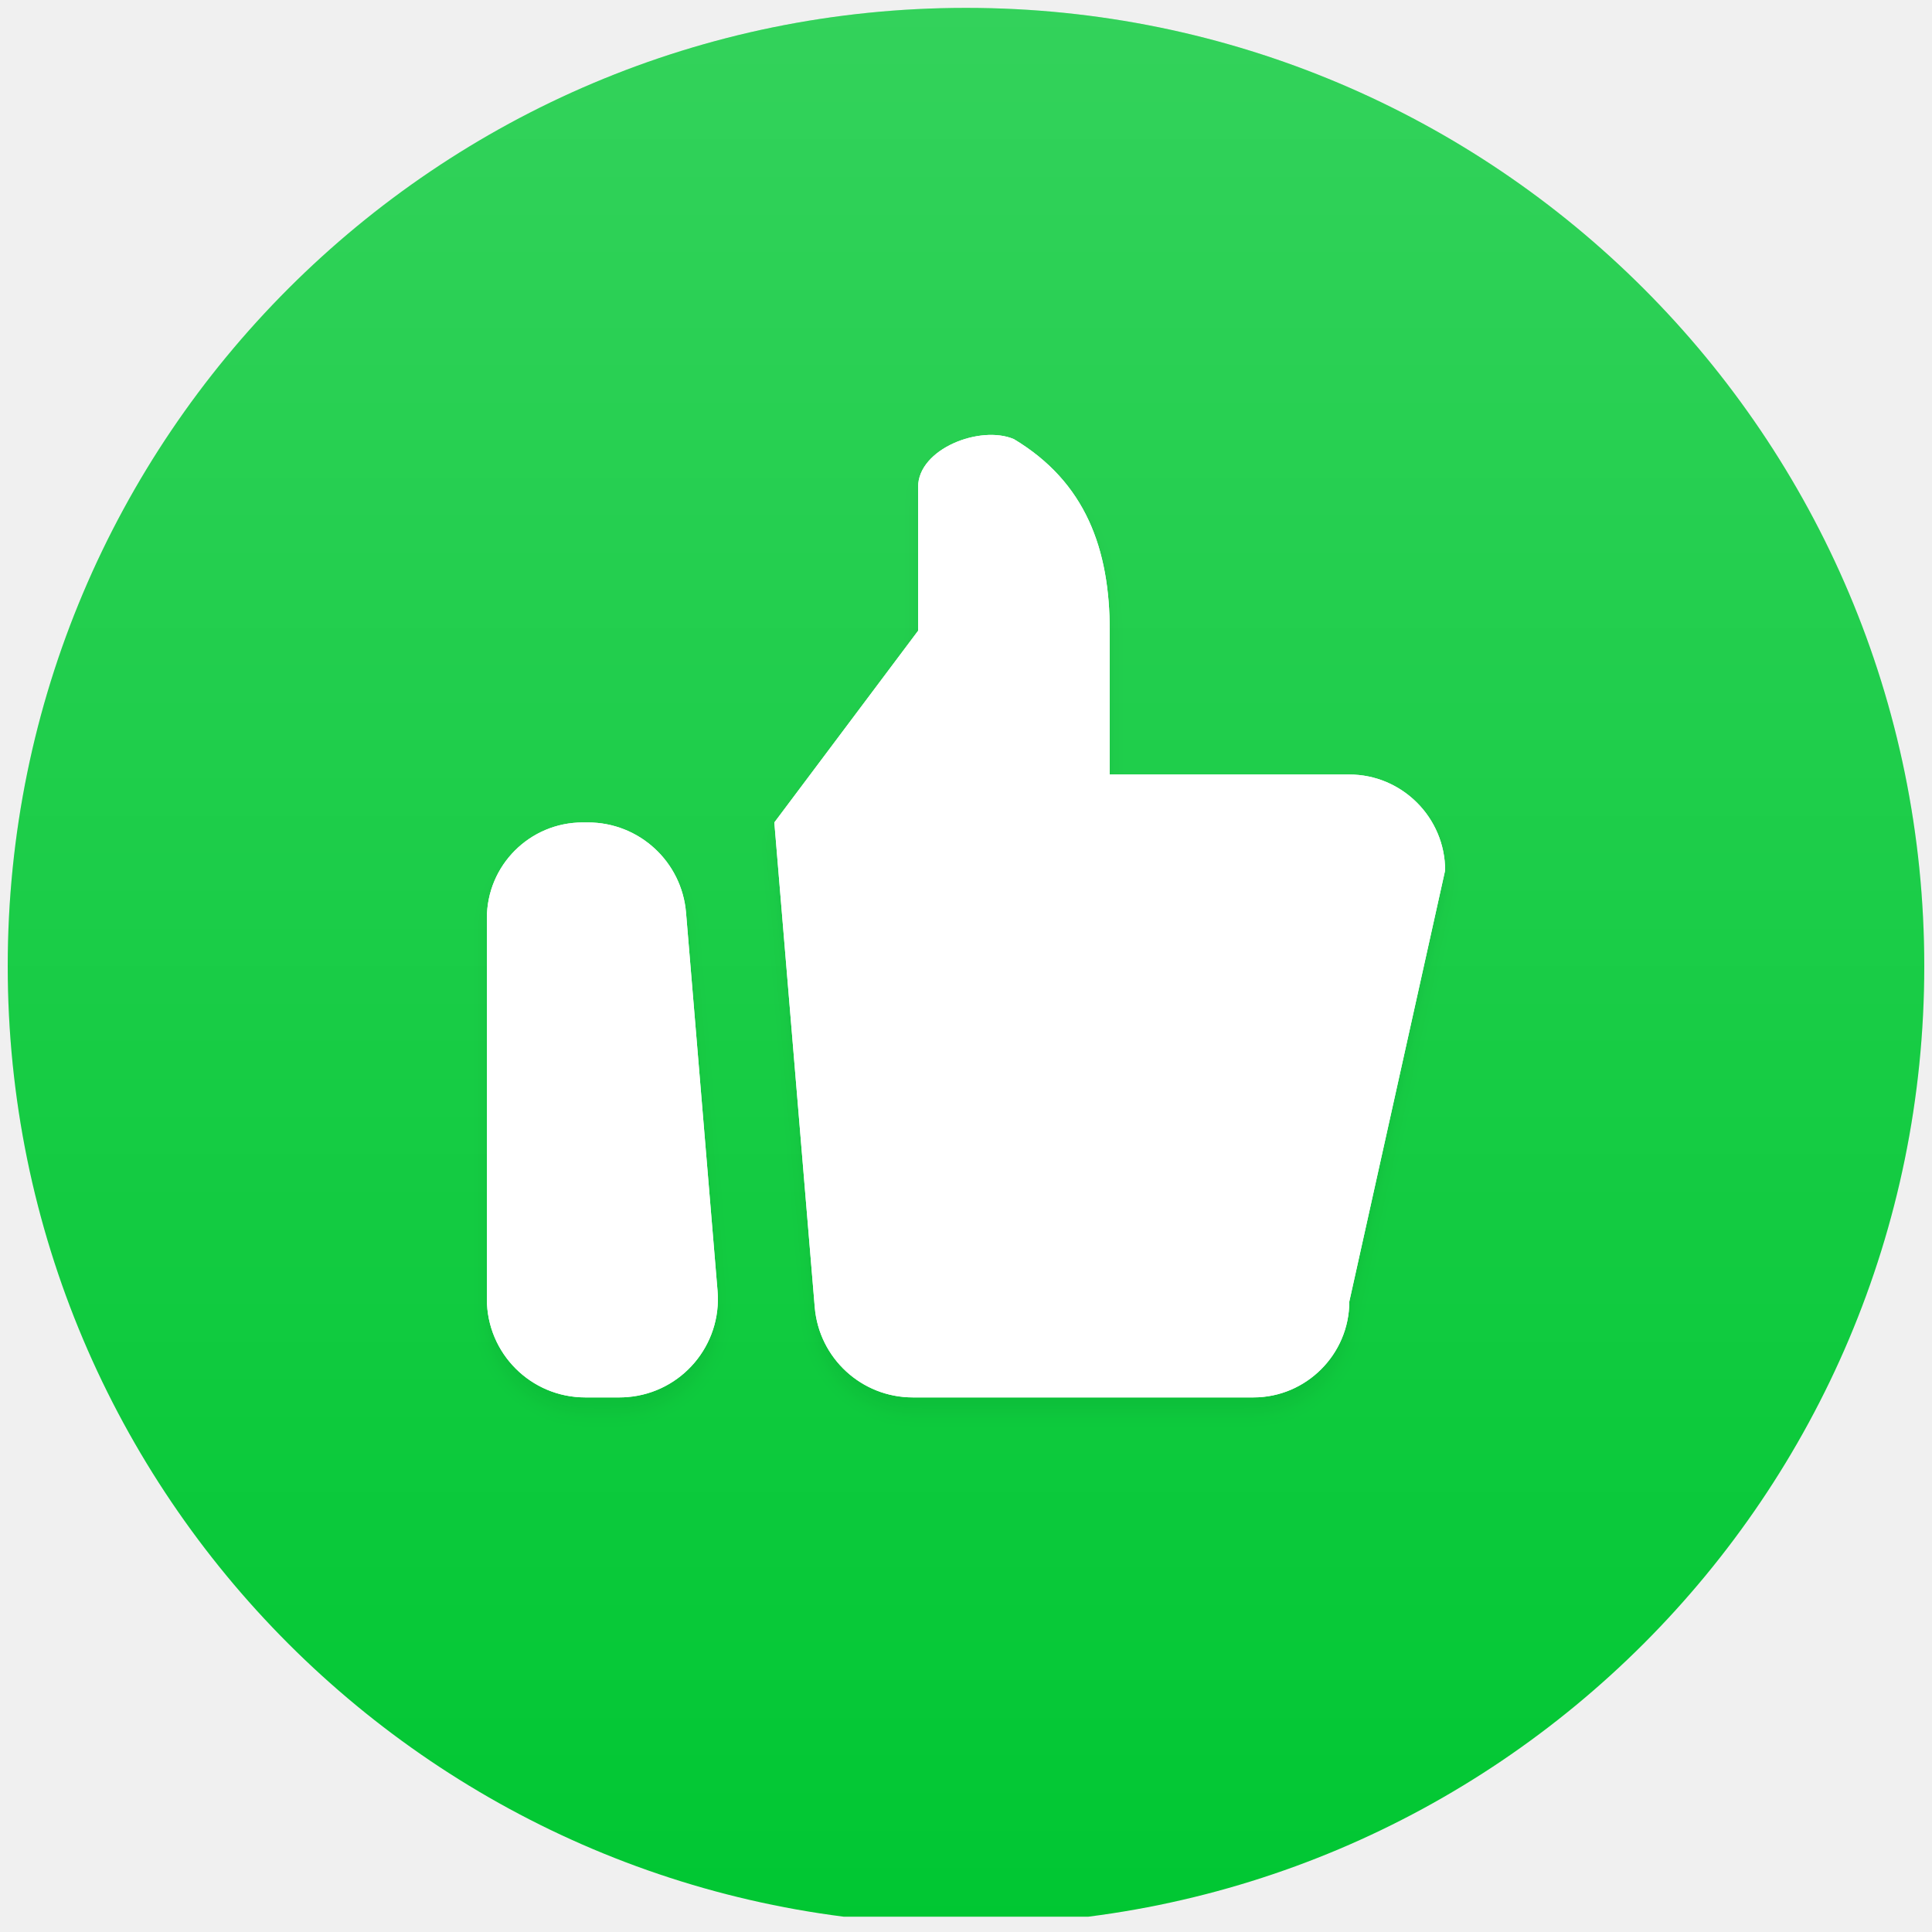
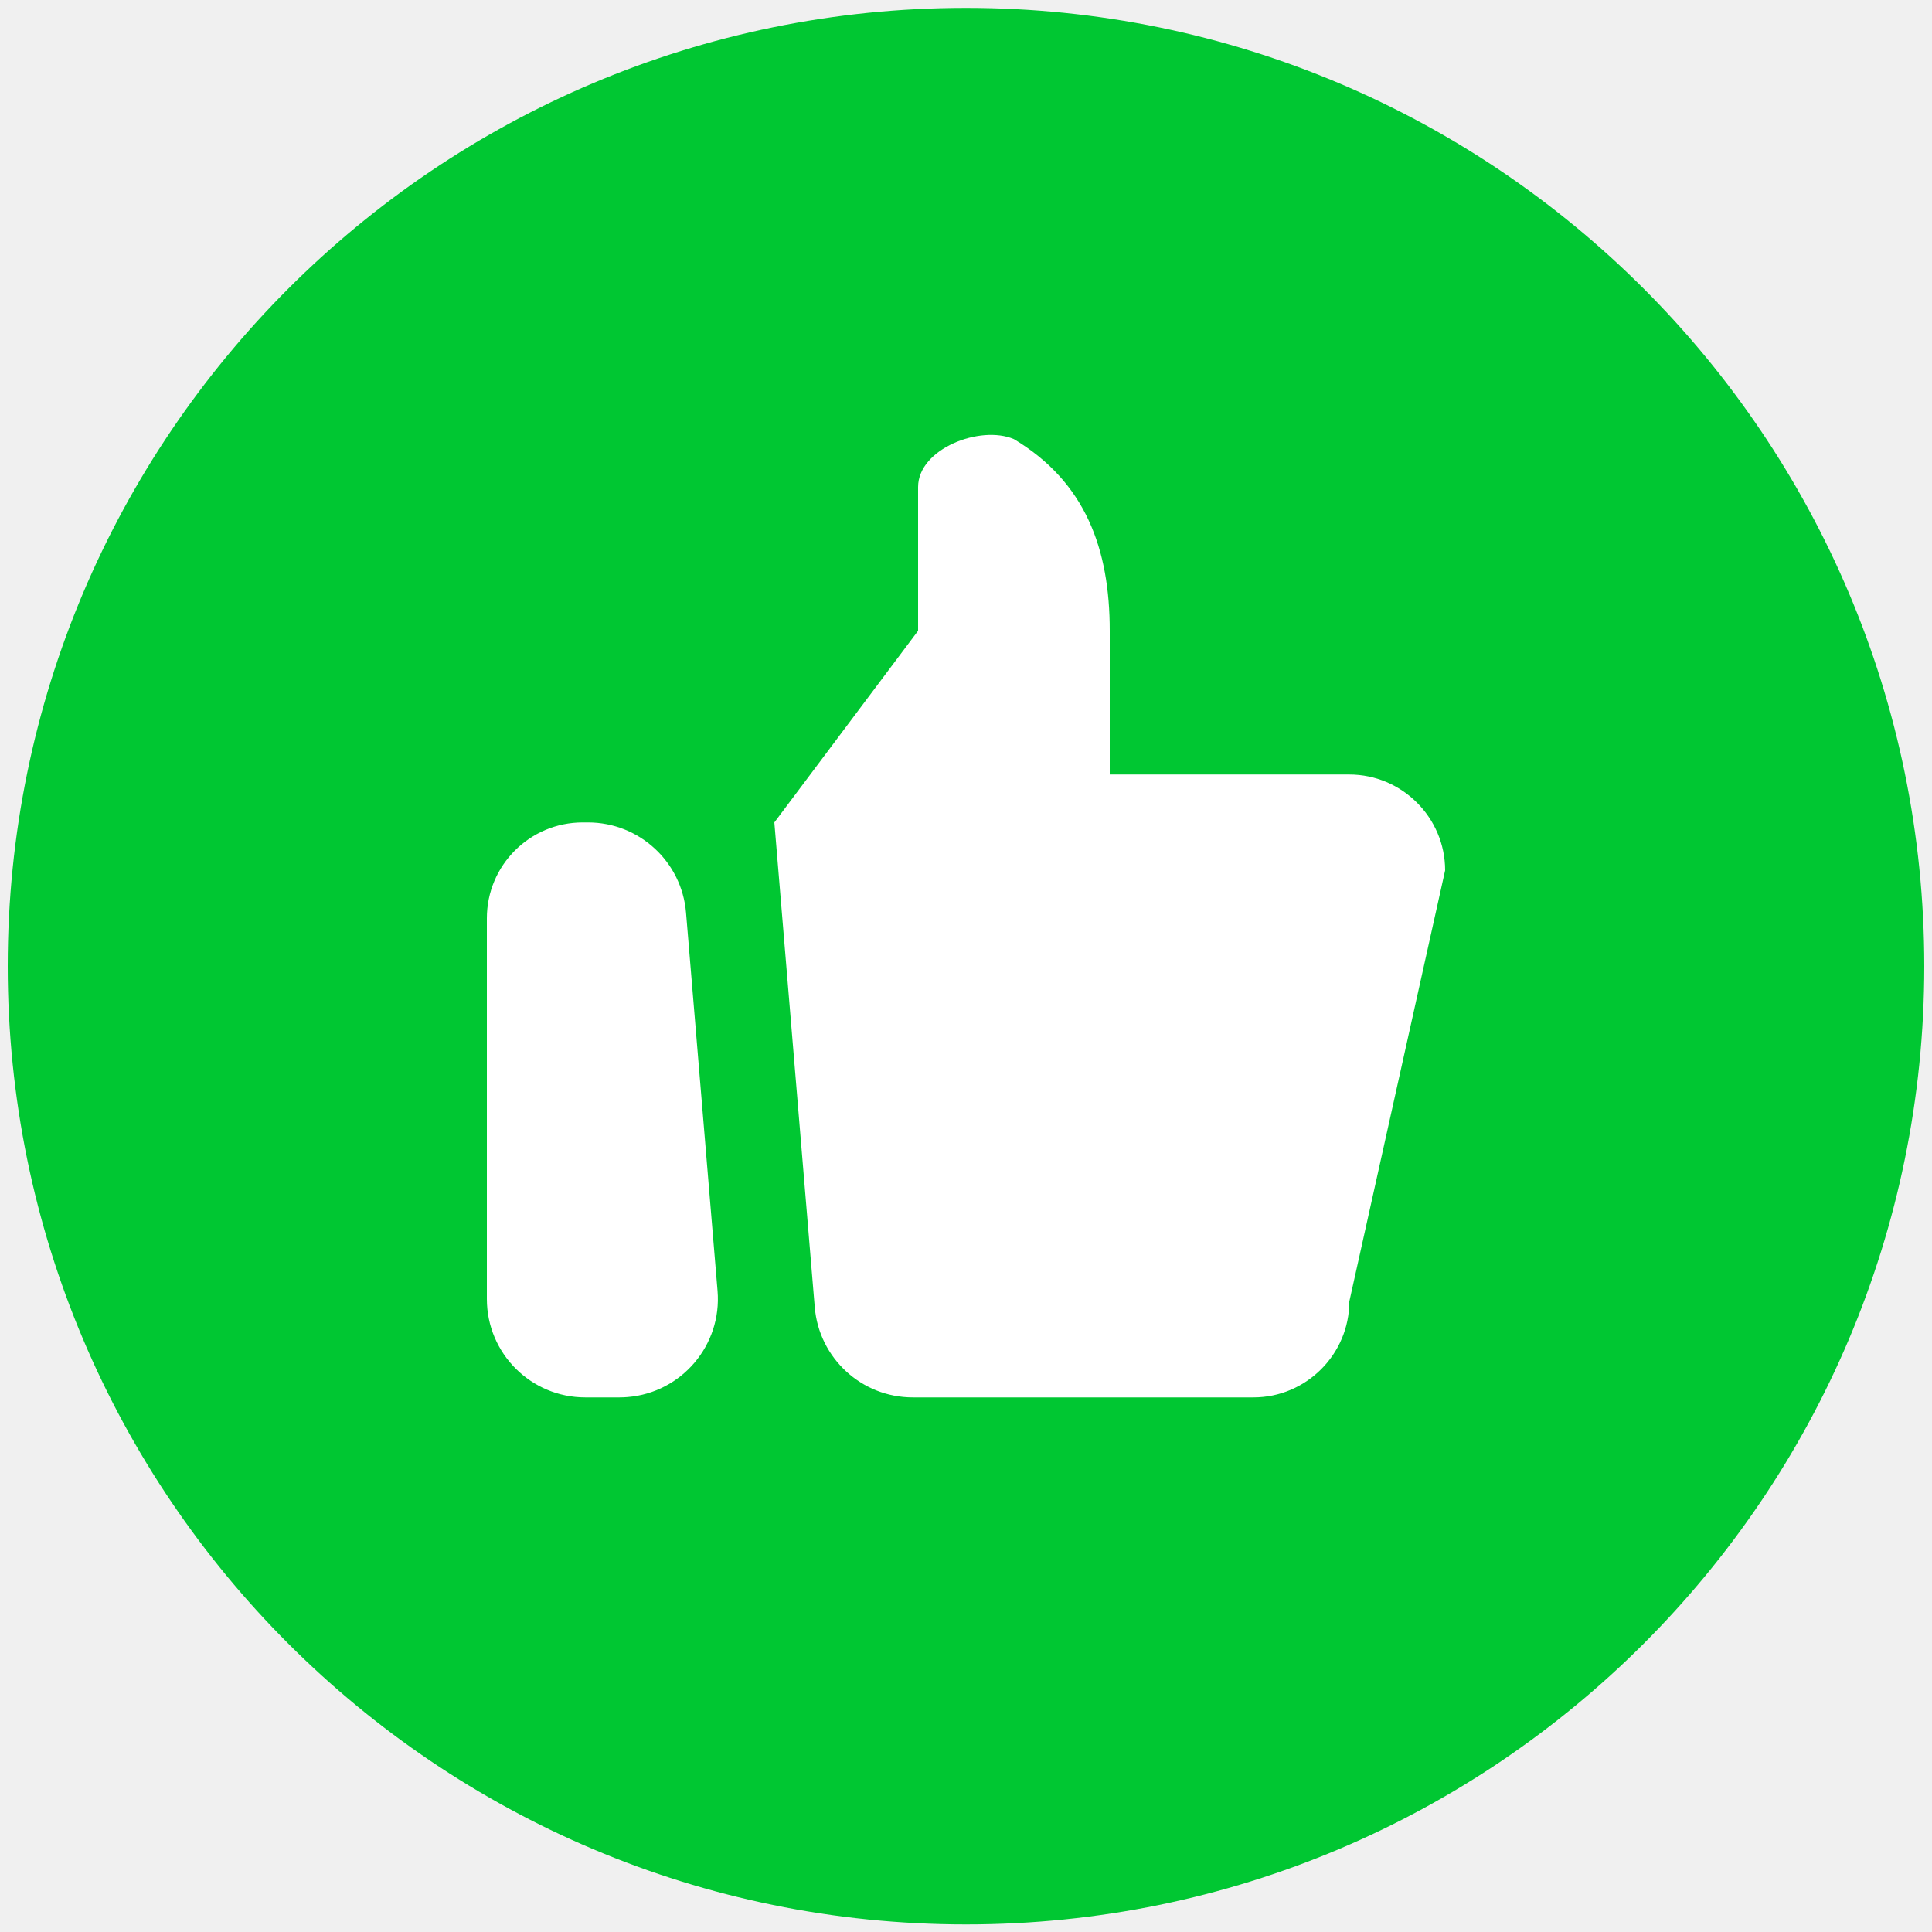
<svg xmlns="http://www.w3.org/2000/svg" width="125" height="125" viewBox="0 0 125 125" fill="none">
-   <g clip-path="url(#clip0_341_1386)">
-     <g clip-path="url(#clip1_341_1386)">
-       <path d="M62.5 124.51C96.742 124.51 124.5 96.751 124.5 62.51C124.5 28.268 96.742 0.51 62.5 0.51C28.258 0.51 0.5 28.268 0.5 62.51C0.5 96.751 28.258 124.51 62.5 124.51Z" fill="#00C732" />
-       <path d="M62.5 124.51C96.742 124.51 124.5 96.751 124.5 62.51C124.5 28.268 96.742 0.51 62.5 0.51C28.258 0.51 0.5 28.268 0.5 62.51C0.5 96.751 28.258 124.51 62.5 124.51Z" fill="url(#paint0_linear_341_1386)" />
-       <g filter="url(#filter0_d_341_1386)">
-         <path d="M38.043 53.212C41.354 53.212 44.111 55.749 44.386 59.048L46.425 83.517C46.717 87.021 44.114 90.097 40.611 90.389C40.435 90.404 40.259 90.412 40.082 90.412H37.865C34.35 90.412 31.5 87.562 31.5 84.046V59.411C31.5 55.987 34.276 53.212 37.7 53.212H38.043ZM59.4 31.512C59.4 29.032 63.43 27.482 65.6 28.412C70.25 31.201 71.8 35.541 71.8 40.812V50.111H87.3C90.71 50.111 93.5 52.901 93.5 56.312L87.3 84.212C87.3 87.621 84.51 90.412 81.1 90.412H59.057C55.746 90.412 52.989 87.874 52.714 84.575L50.1 53.212L59.4 40.812V31.512Z" fill="white" />
-       </g>
-       <path d="M38.043 53.212C41.354 53.212 44.111 55.749 44.386 59.048L46.425 83.517C46.717 87.021 44.114 90.097 40.611 90.389C40.435 90.404 40.259 90.412 40.082 90.412H37.865C34.35 90.412 31.5 87.562 31.5 84.046V59.411C31.5 55.987 34.276 53.212 37.7 53.212H38.043ZM59.4 31.512C59.4 29.032 63.43 27.482 65.6 28.412C70.25 31.201 71.8 35.541 71.8 40.812V50.111H87.3C90.71 50.111 93.5 52.901 93.5 56.312L87.3 84.212C87.3 87.621 84.51 90.412 81.1 90.412H59.057C55.746 90.412 52.989 87.874 52.714 84.575L50.1 53.212L59.4 40.812V31.512Z" fill="url(#paint1_linear_341_1386)" />
-     </g>
-   </g>
-   <defs>
-     <filter id="filter0_d_341_1386" x="30.5" y="28.139" width="64" height="64.272" filterUnits="userSpaceOnUse" color-interpolation-filters="sRGB">
-       <feFlood flood-opacity="0" result="BackgroundImageFix" />
-       <feColorMatrix in="SourceAlpha" type="matrix" values="0 0 0 0 0 0 0 0 0 0 0 0 0 0 0 0 0 0 127 0" result="hardAlpha" />
-       <feOffset dy="1" />
-       <feGaussianBlur stdDeviation="0.5" />
-       <feColorMatrix type="matrix" values="0 0 0 0 0 0 0 0 0 0 0 0 0 0 0 0 0 0 0.05 0" />
-       <feBlend mode="normal" in2="BackgroundImageFix" result="effect1_dropShadow_341_1386" />
-       <feBlend mode="normal" in="SourceGraphic" in2="effect1_dropShadow_341_1386" result="shape" />
-     </filter>
-     <linearGradient id="paint0_linear_341_1386" x1="62.5" y1="0.51" x2="62.5" y2="124.51" gradientUnits="userSpaceOnUse">
-       <stop stop-color="white" stop-opacity="0.2" />
-       <stop offset="1" stop-color="white" stop-opacity="0" />
-     </linearGradient>
-     <linearGradient id="paint1_linear_341_1386" x1="62.5" y1="28.139" x2="62.5" y2="90.412" gradientUnits="userSpaceOnUse">
-       <stop stop-color="white" />
-       <stop offset="1" stop-color="white" stop-opacity="0.95" />
-     </linearGradient>
-     <clipPath id="clip0_341_1386">
-       <rect width="124" height="124" fill="white" transform="translate(0.5 0.00976562)" />
-     </clipPath>
-     <clipPath id="clip1_341_1386">
-       <rect width="124" height="124" fill="white" transform="translate(0.5 0.509766)" />
-     </clipPath>
-   </defs>
+   <path d="M62.5 124.51C96.742 124.51 124.5 96.751 124.5 62.51C124.5 28.268 96.742 0.51 62.5 0.51C28.258 0.51 0.5 28.268 0.5 62.51C0.5 96.751 28.258 124.51 62.5 124.51Z" fill="#00C732" />
+   <path d="M38.043 53.212C41.354 53.212 44.111 55.749 44.386 59.048L46.425 83.517C46.717 87.021 44.114 90.097 40.611 90.389C40.435 90.404 40.259 90.412 40.082 90.412H37.865C34.35 90.412 31.5 87.562 31.5 84.046V59.411C31.5 55.987 34.276 53.212 37.7 53.212H38.043ZM59.4 31.512C59.4 29.032 63.43 27.482 65.6 28.412C70.25 31.201 71.8 35.541 71.8 40.812V50.111H87.3C90.71 50.111 93.5 52.901 93.5 56.312L87.3 84.212C87.3 87.621 84.51 90.412 81.1 90.412H59.057C55.746 90.412 52.989 87.874 52.714 84.575L50.1 53.212L59.4 40.812V31.512Z" fill="white" />
</svg>
